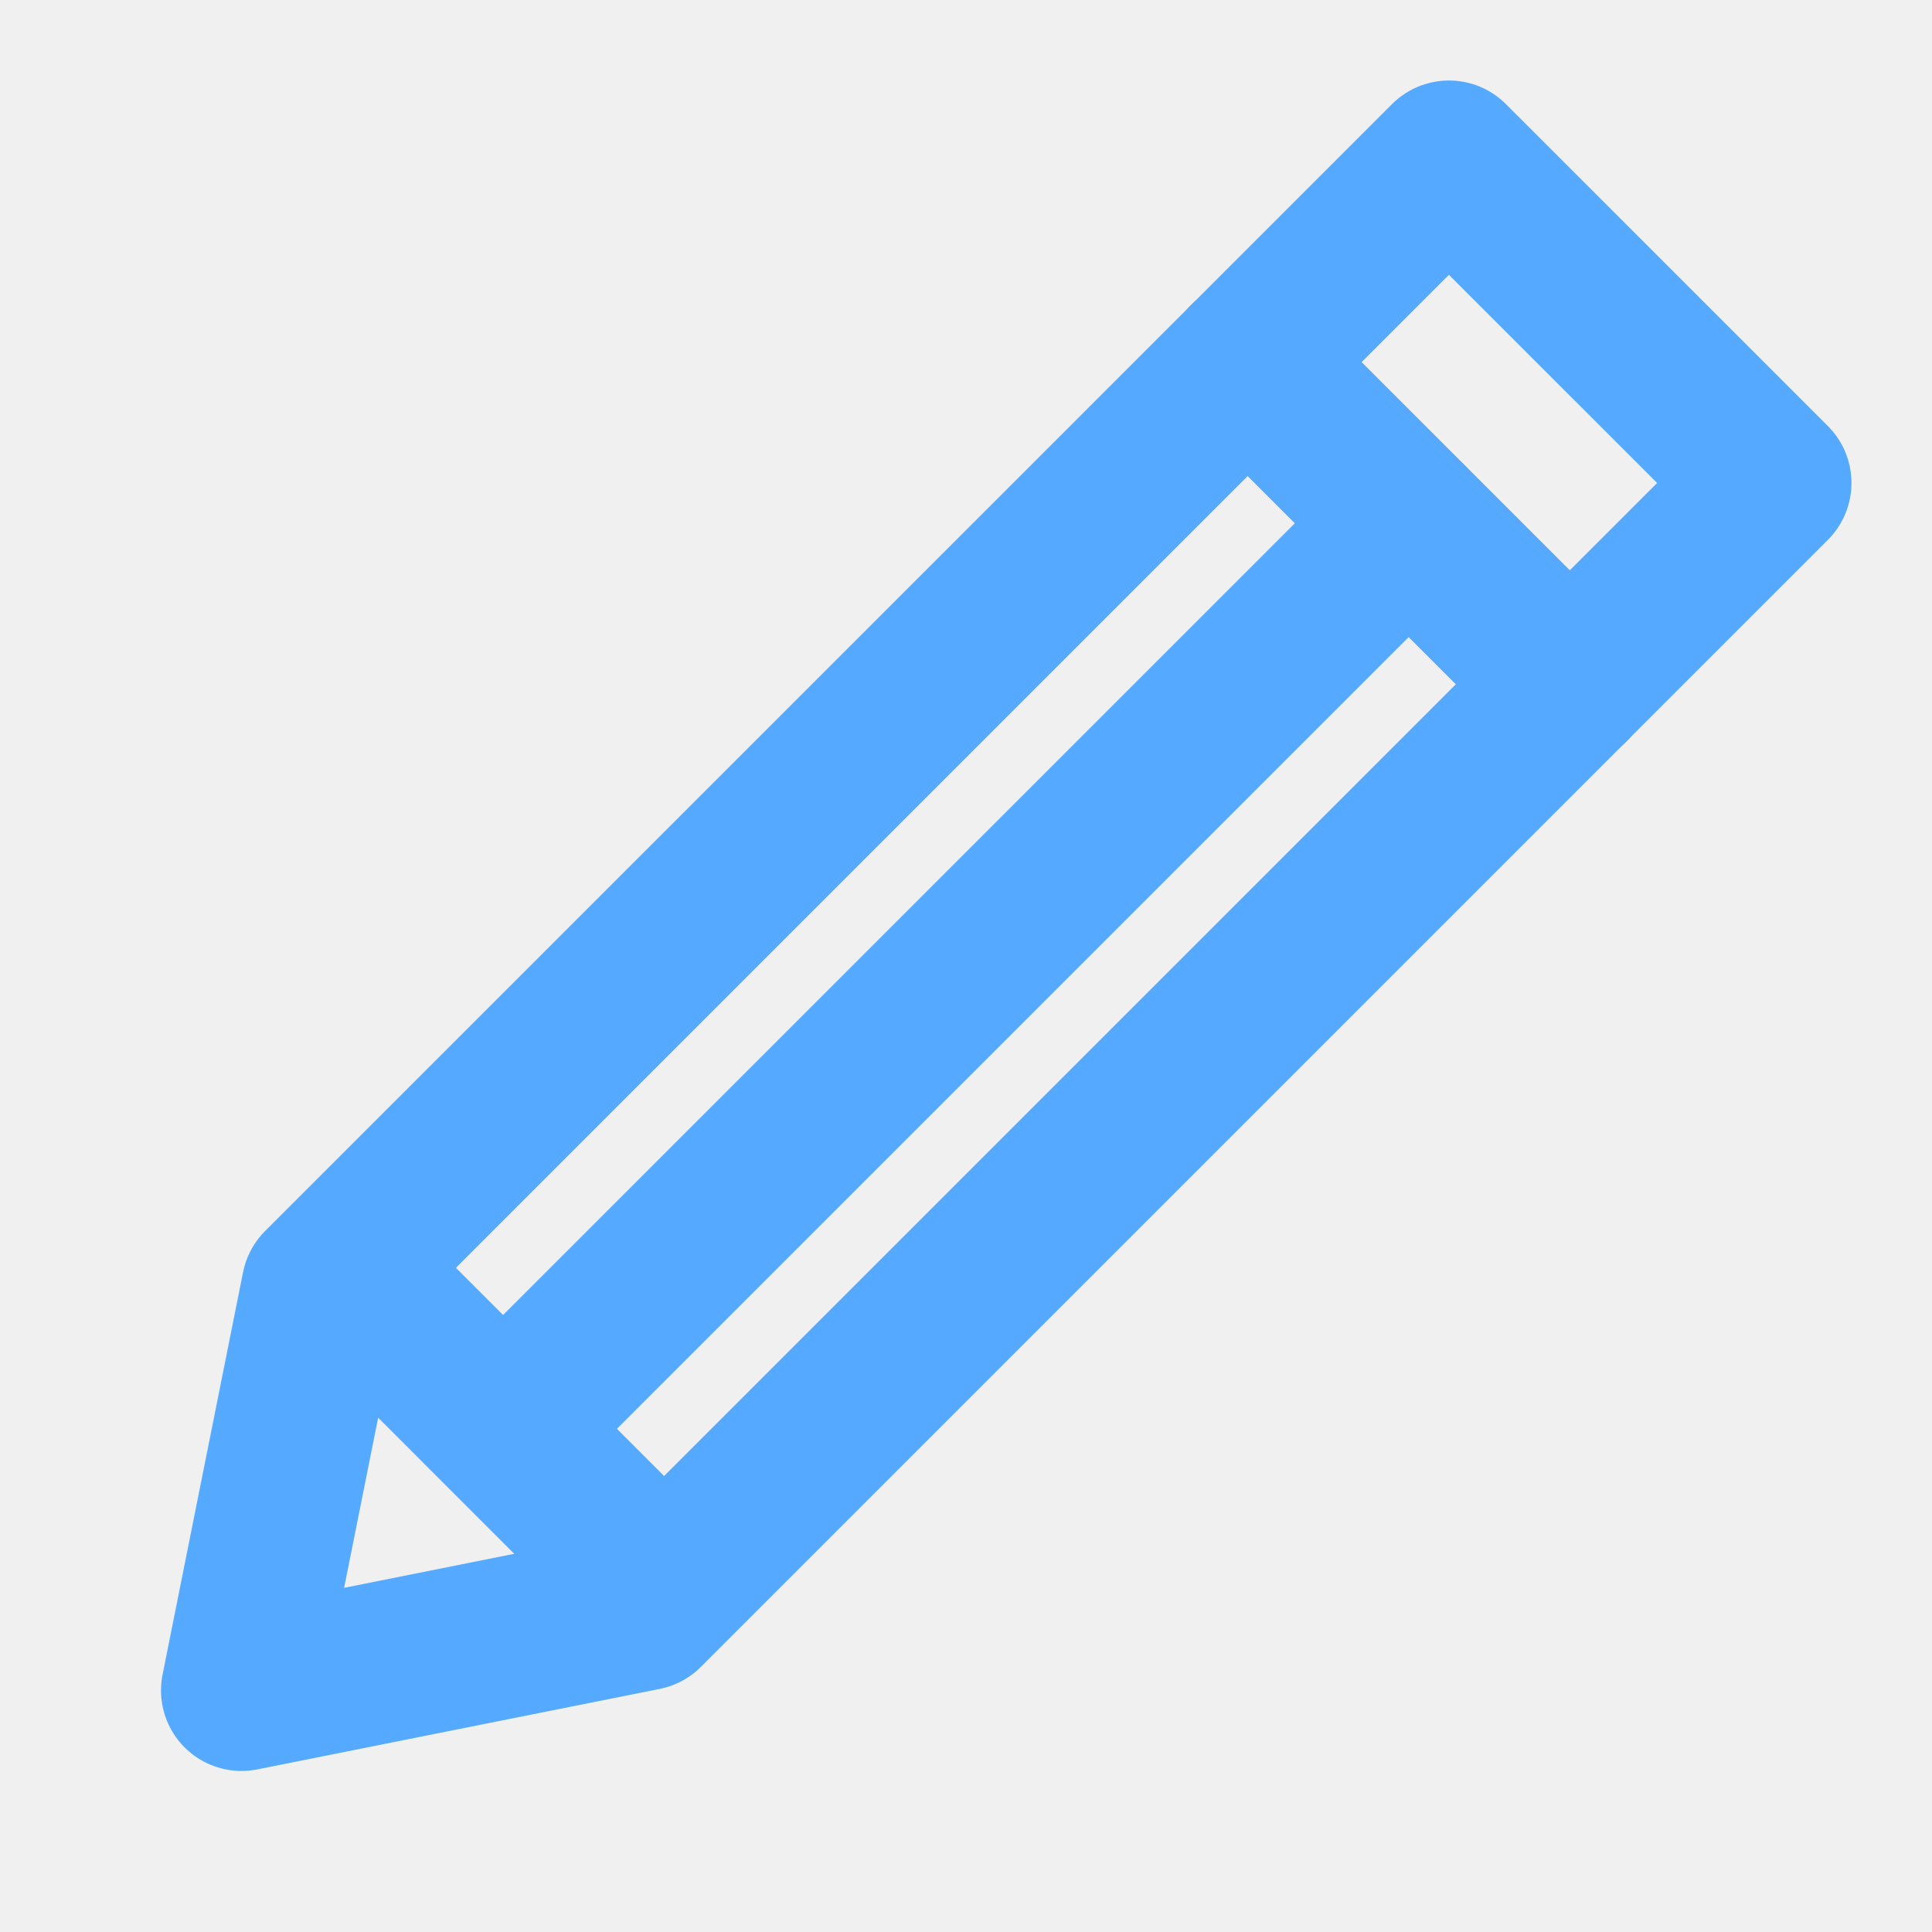
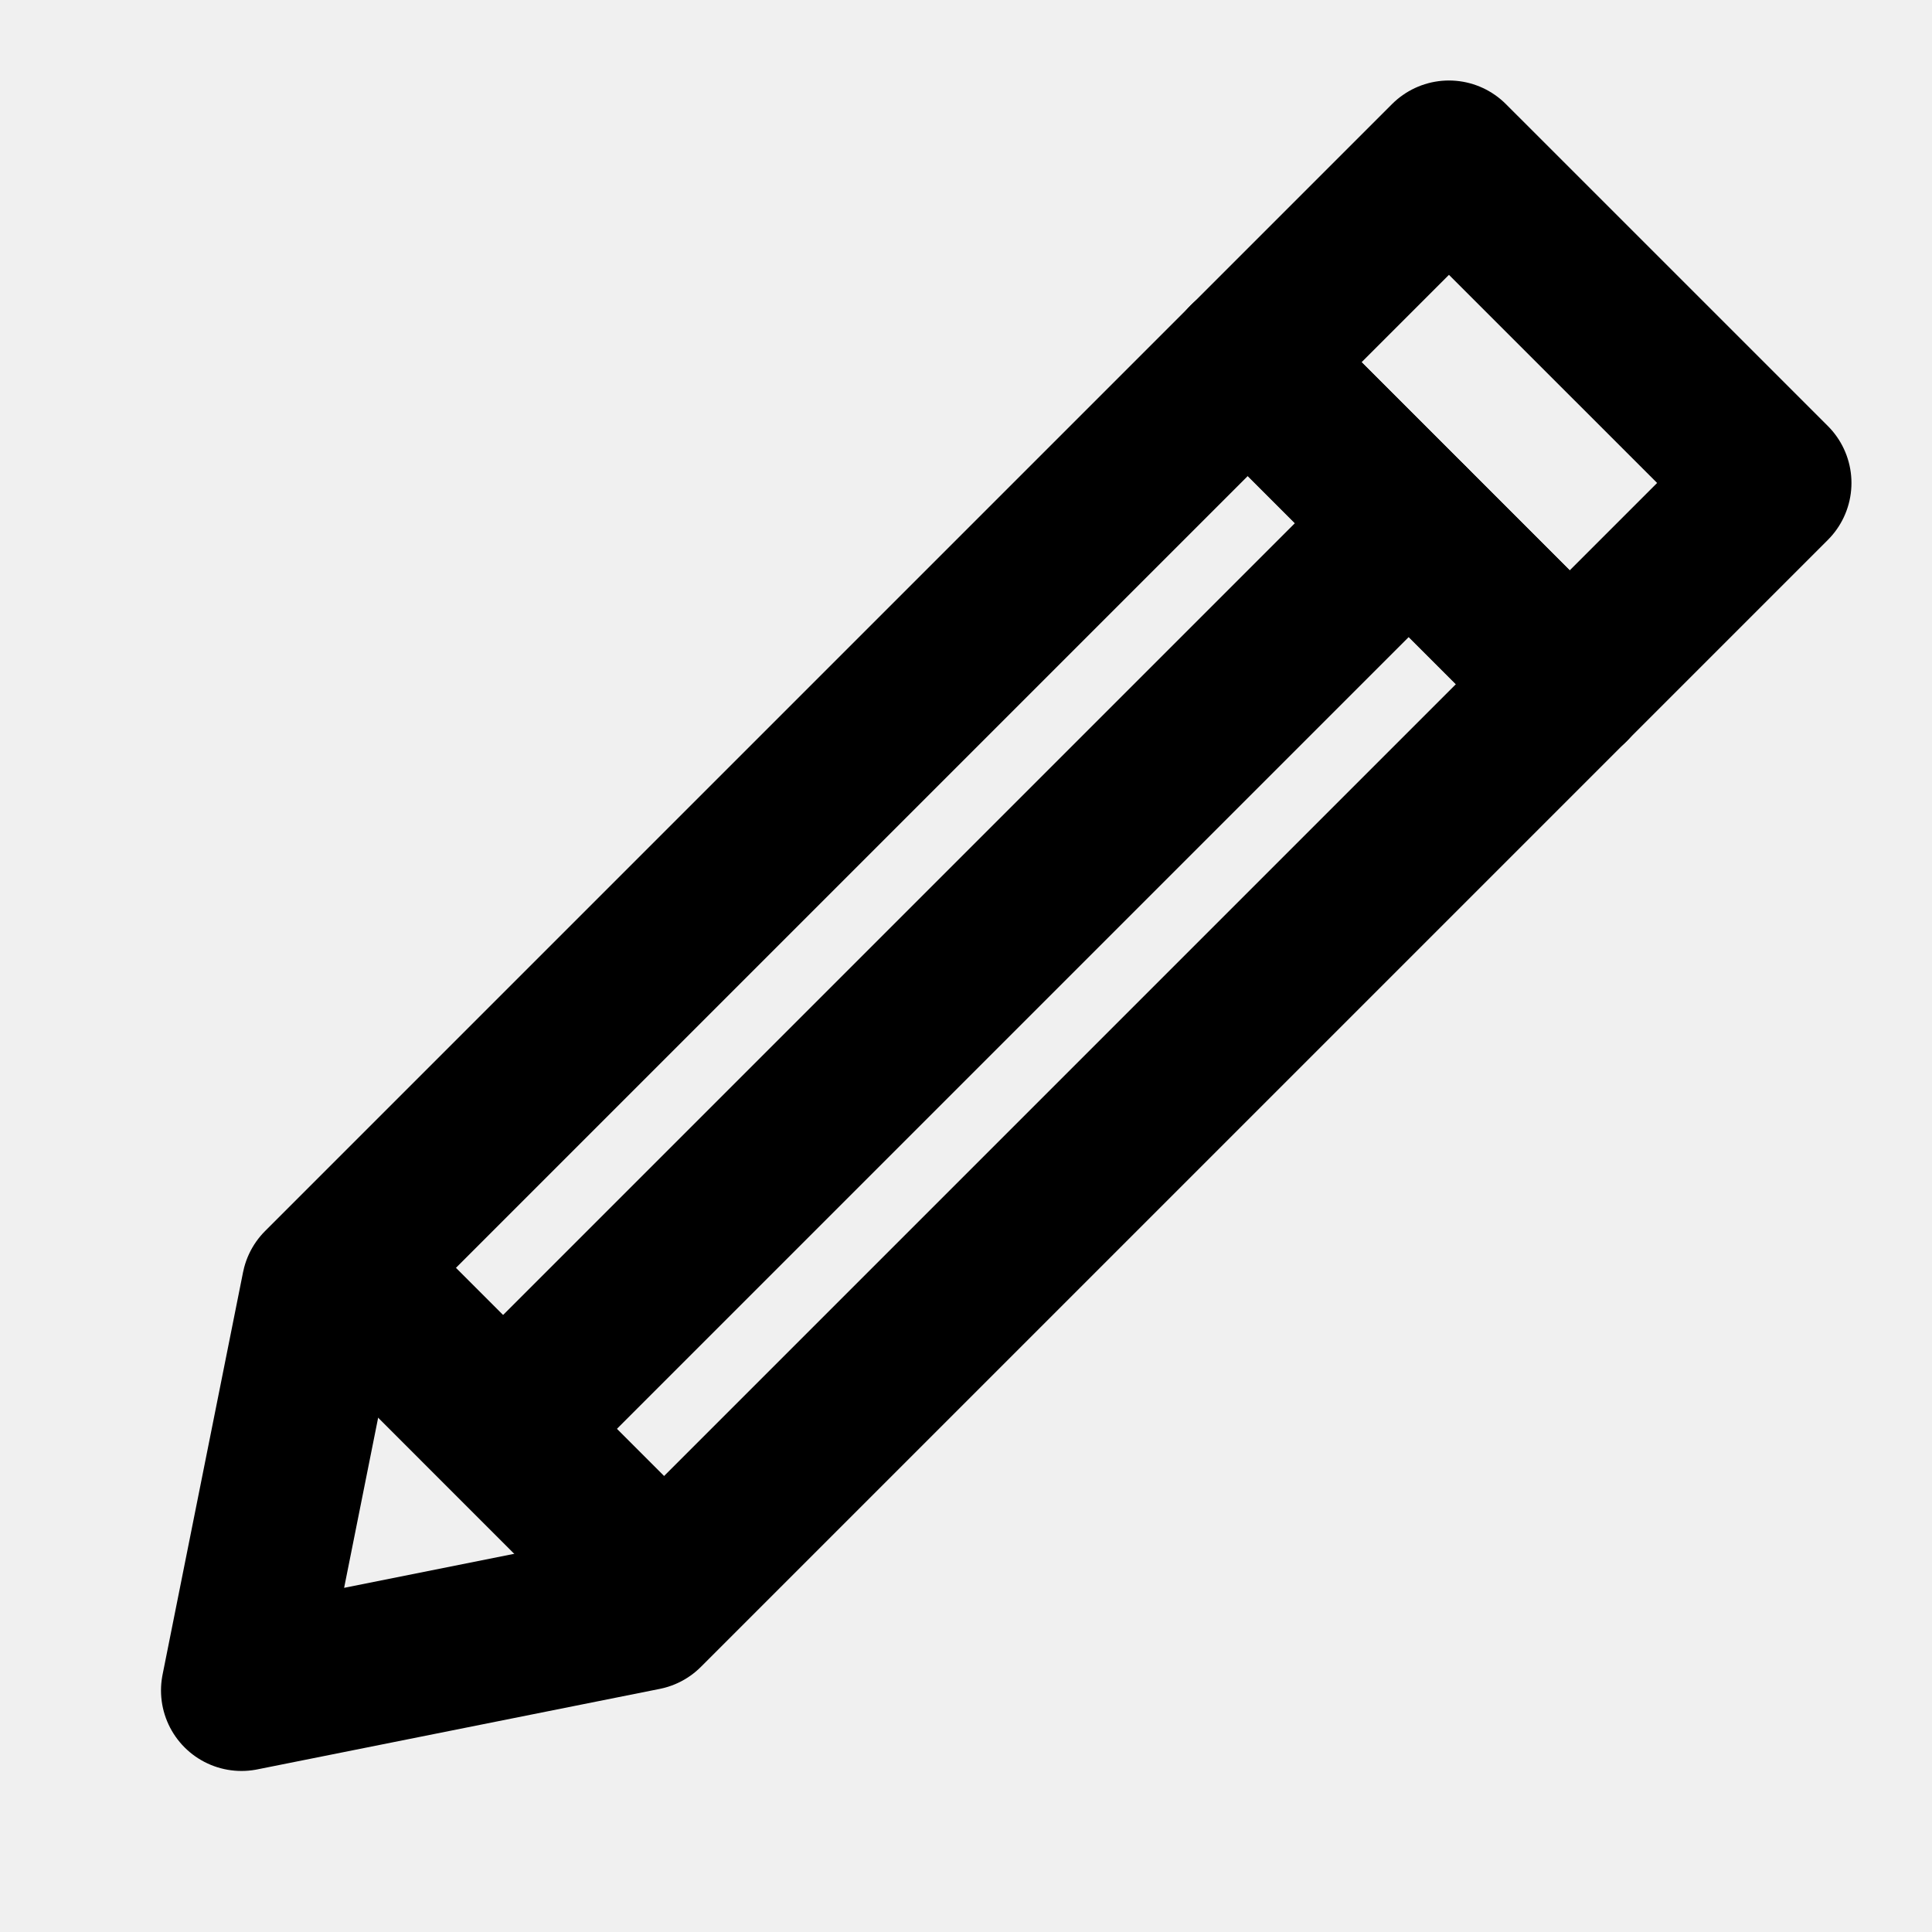
<svg xmlns="http://www.w3.org/2000/svg" width="24" height="24" viewBox="0 0 48 48" fill="none">
  <g clip-path="url(#icon-17f975d796e4d719)">
-     <path d="M31 8.999L38.999 16.999" stroke="#55aaff" stroke-width="4" stroke-linecap="round" stroke-linejoin="round" />
-     <path d="M8 31.999L35.999 4L43.999 11.999L15.999 39.999L6 41.999L8 31.999Z" stroke="#55aaff" stroke-width="4" stroke-linecap="round" stroke-linejoin="round" />
-     <path d="M31 8.999L38.999 16.999" stroke="#55aaff" stroke-width="4" stroke-linecap="round" stroke-linejoin="round" />
-     <path d="M9 31.999L15.999 38.999" stroke="#55aaff" stroke-width="4" stroke-linecap="round" stroke-linejoin="round" />
-     <path d="M12.999 34.999L34.999 12.999" stroke="#55aaff" stroke-width="4" stroke-linecap="round" stroke-linejoin="round" />
+     <path d="M31 8.999L38.999 16.999" stroke="#000" stroke-width="4" stroke-linecap="round" stroke-linejoin="round" />
+     <path d="M8 31.999L35.999 4L43.999 11.999L15.999 39.999L6 41.999L8 31.999Z" stroke="#000" stroke-width="4" stroke-linecap="round" stroke-linejoin="round" />
+     <path d="M31 8.999L38.999 16.999" stroke="#000" stroke-width="4" stroke-linecap="round" stroke-linejoin="round" />
+     <path d="M9 31.999L15.999 38.999" stroke="#000" stroke-width="4" stroke-linecap="round" stroke-linejoin="round" />
+     <path d="M12.999 34.999L34.999 12.999" stroke="#000" stroke-width="4" stroke-linecap="round" stroke-linejoin="round" />
  </g>
  <defs>
    <clipPath id="icon-17f975d796e4d719">
      <rect width="48" height="48" fill="#FFF" />
    </clipPath>
  </defs>
</svg>
